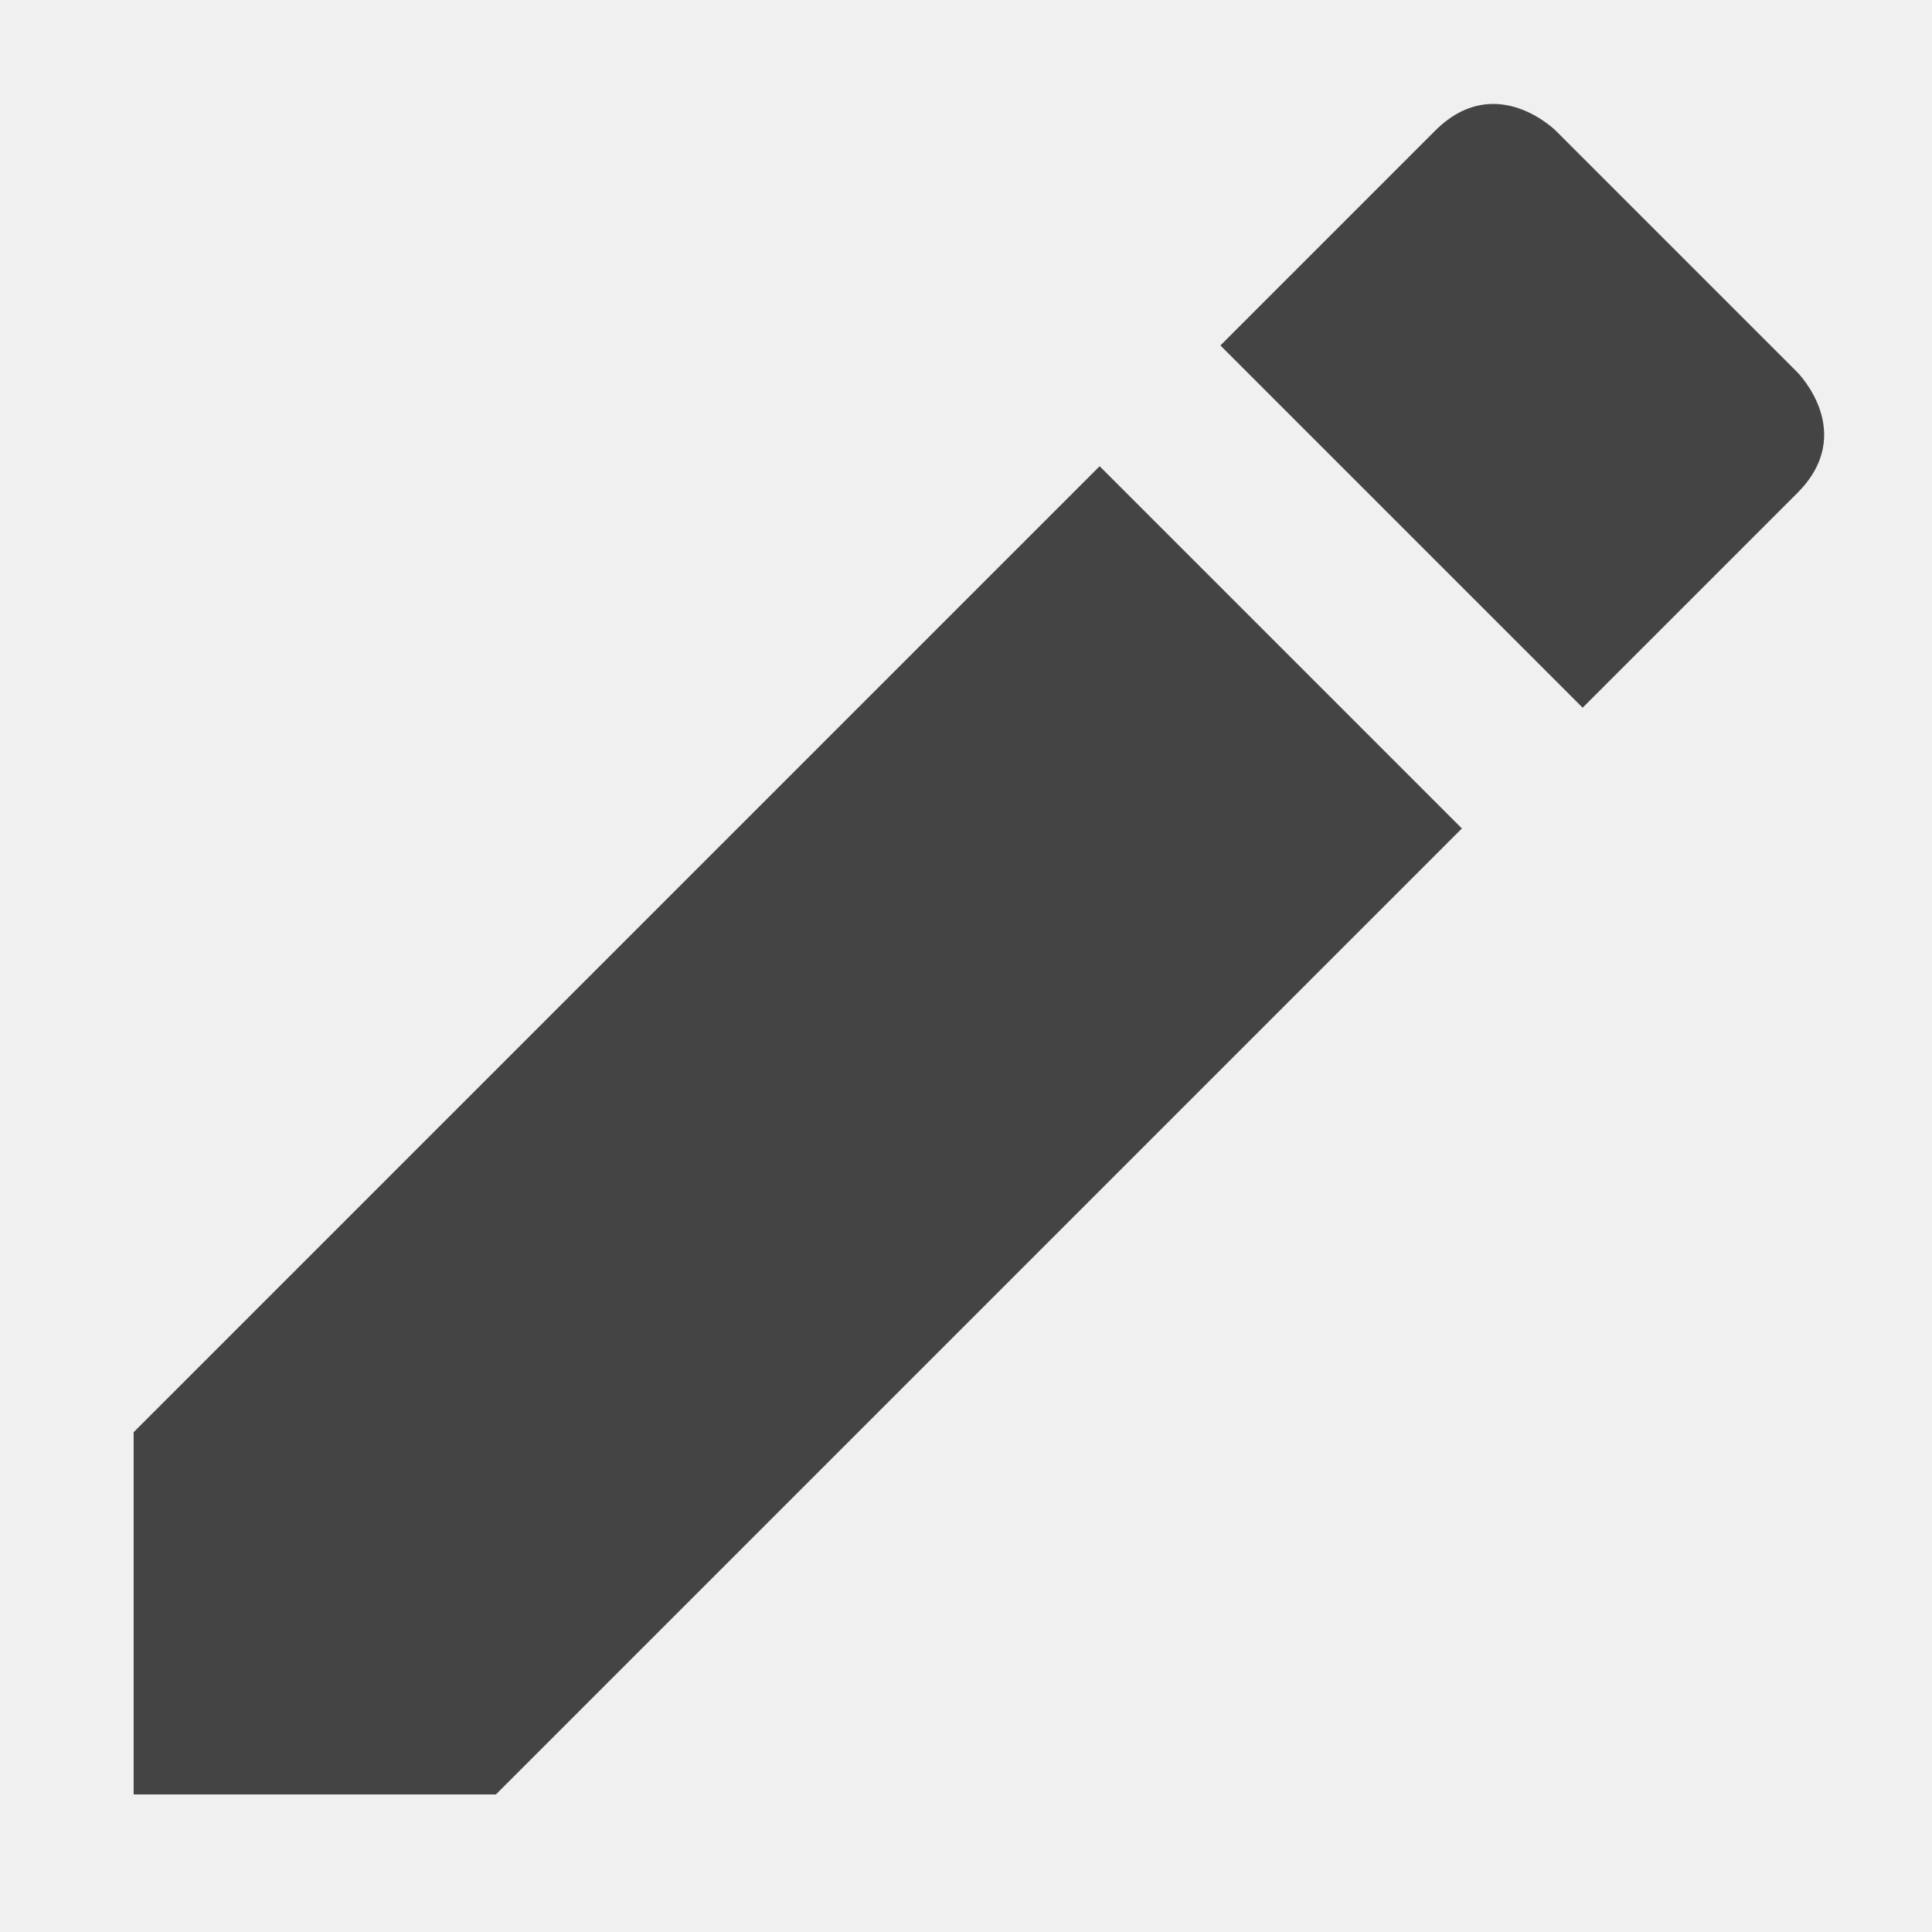
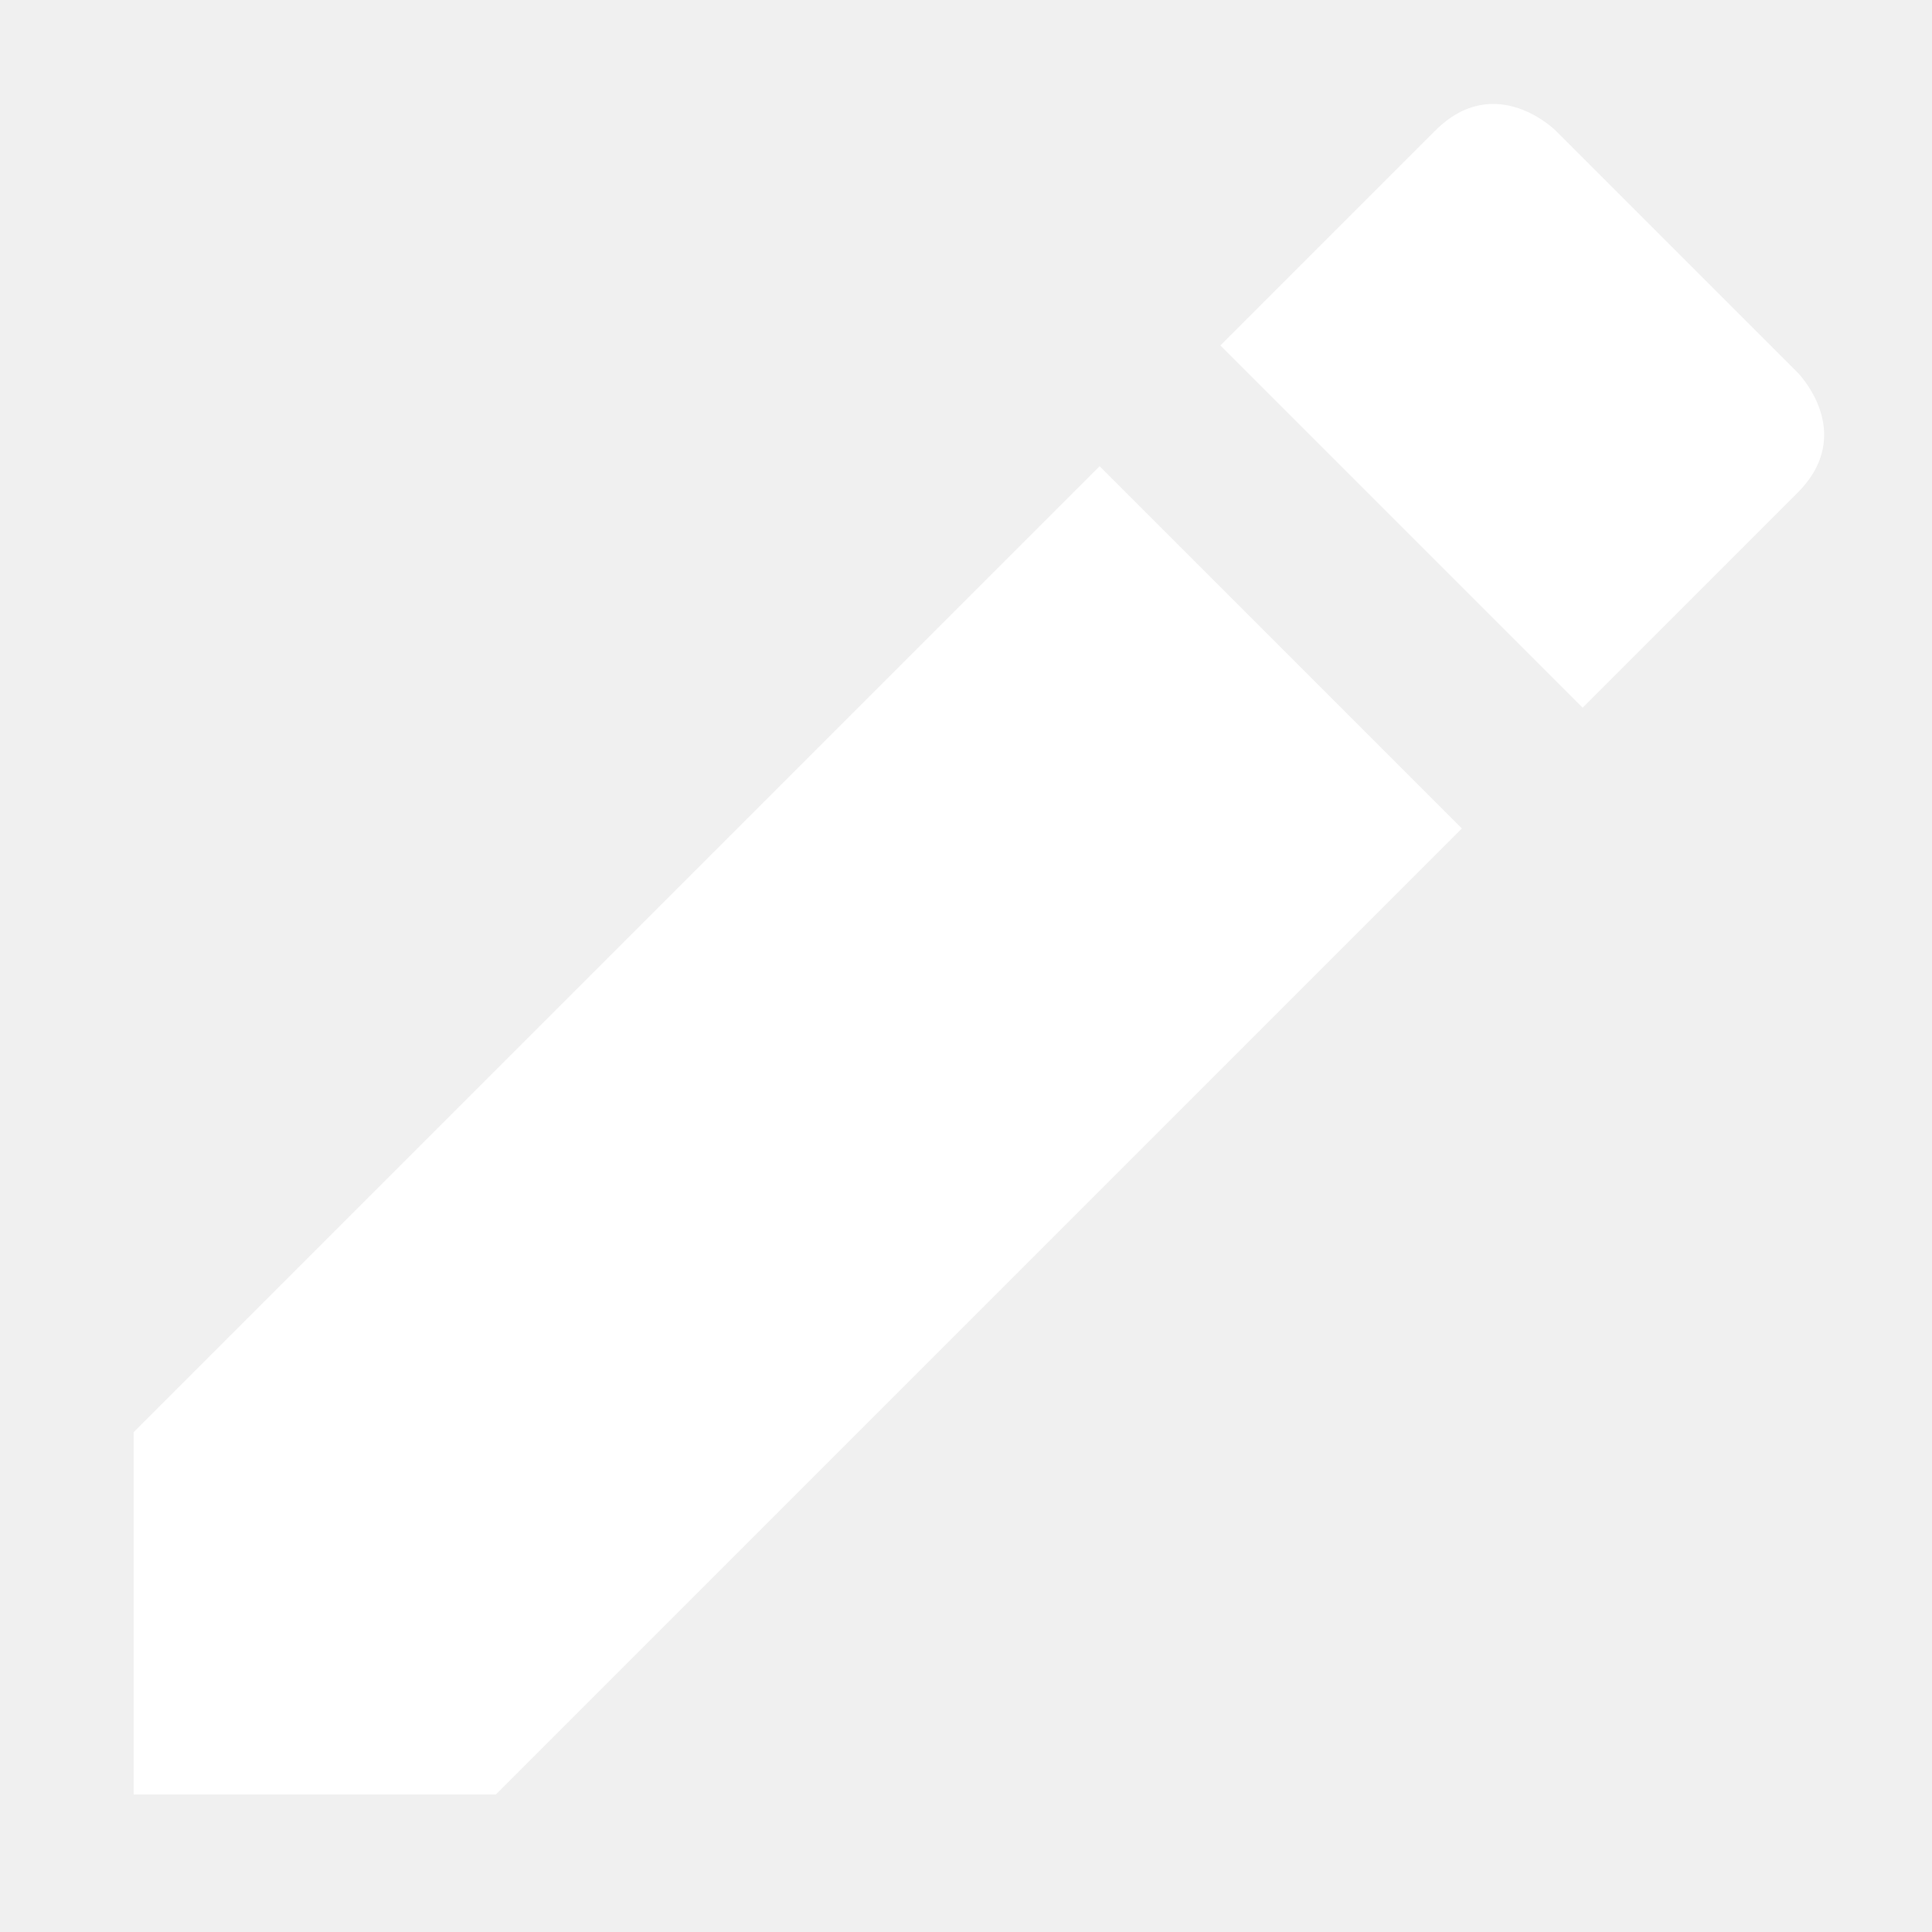
<svg xmlns="http://www.w3.org/2000/svg" width="16" height="16" version="1.1" id="svg1">
  <defs id="defs1">
    <style id="current-color-scheme" type="text/css">
   .ColorScheme-Text { color:#444444; } .ColorScheme-Highlight { color:#4285f4; } .ColorScheme-NeutralText { color:#ff9800; } .ColorScheme-PositiveText { color:#4caf50; } .ColorScheme-NegativeText { color:#f44336; }
  </style>
  </defs>
  <g transform="translate(0.1067396,-0.1391019)" id="g1">
-     <path style="fill:currentColor" class="ColorScheme-Text" d="m 12.778,1.222 c 0,0 -0.5,-0.5 -1,0 L 10,3 13,6 14.778,4.222 c 0.5,-0.5 0,-1 0,-1 z M 9,4 1,12 v 3 h 3 l 8,-8 z" id="path1" />
+     <path style="fill:#ffffff" class="ColorScheme-Text" d="m 12.778,1.222 c 0,0 -0.5,-0.5 -1,0 L 10,3 13,6 14.778,4.222 c 0.5,-0.5 0,-1 0,-1 z M 9,4 1,12 v 3 h 3 l 8,-8 z" id="path1" />
  </g>
</svg>
